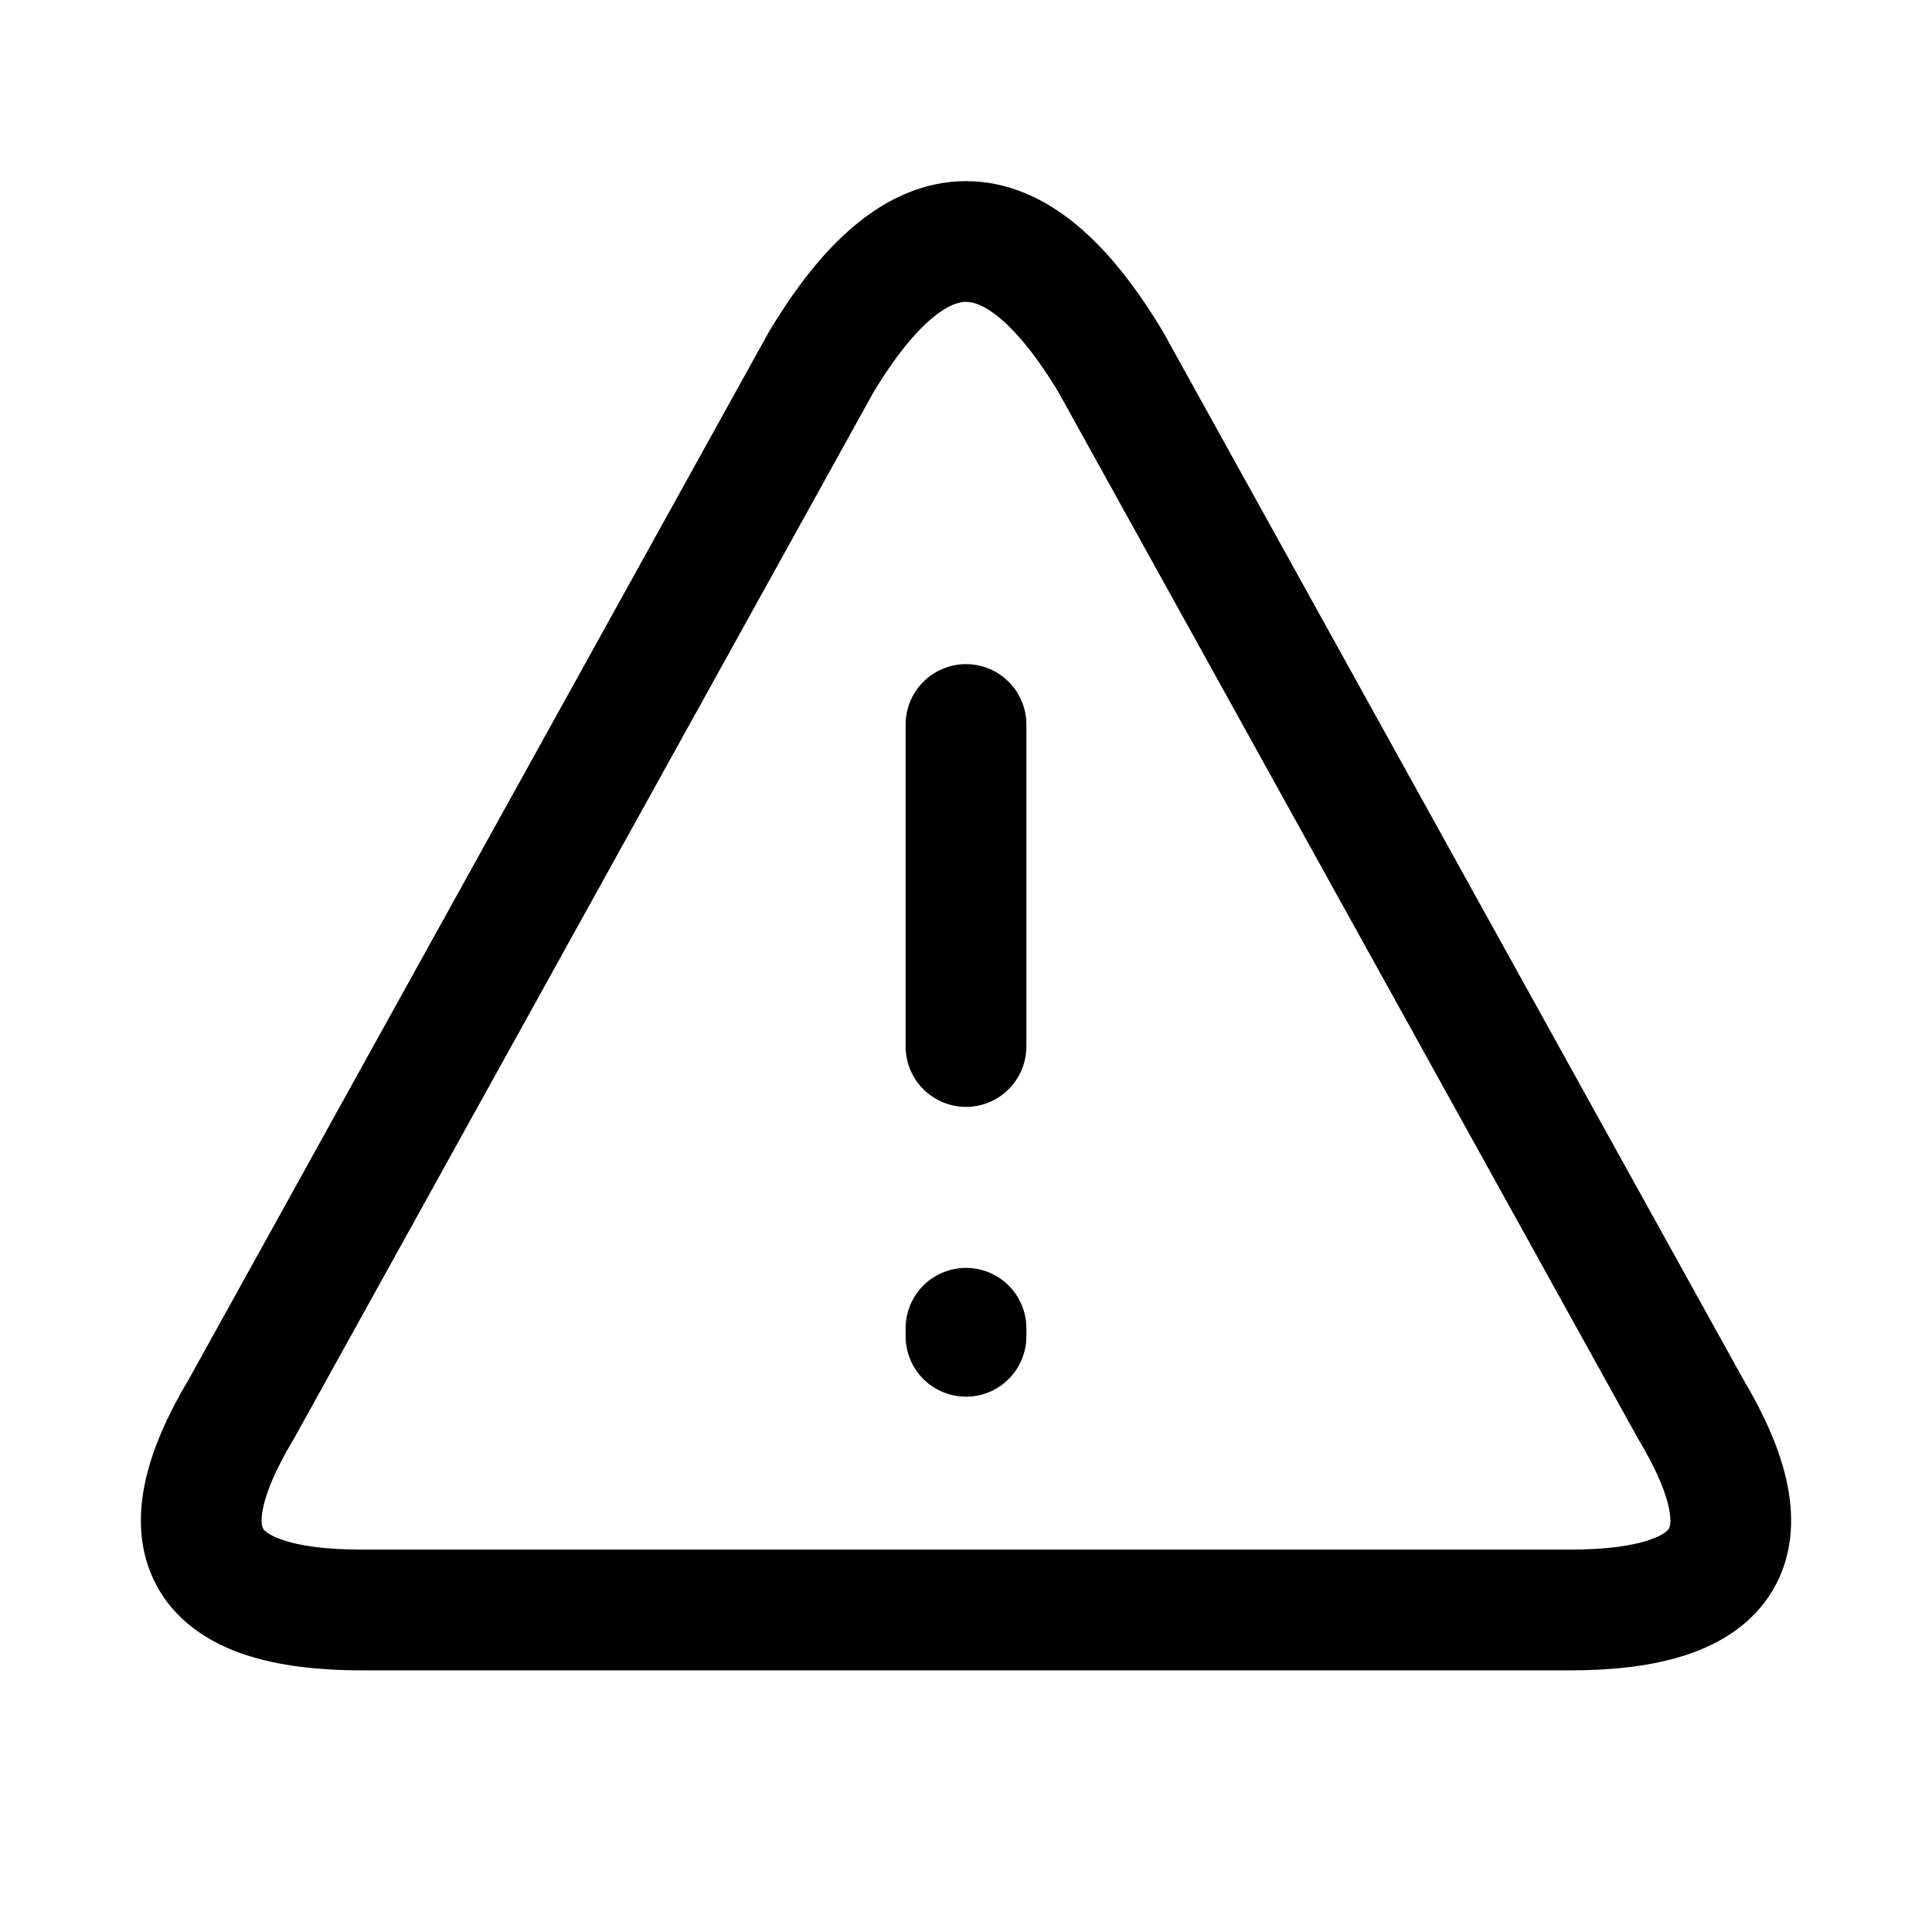
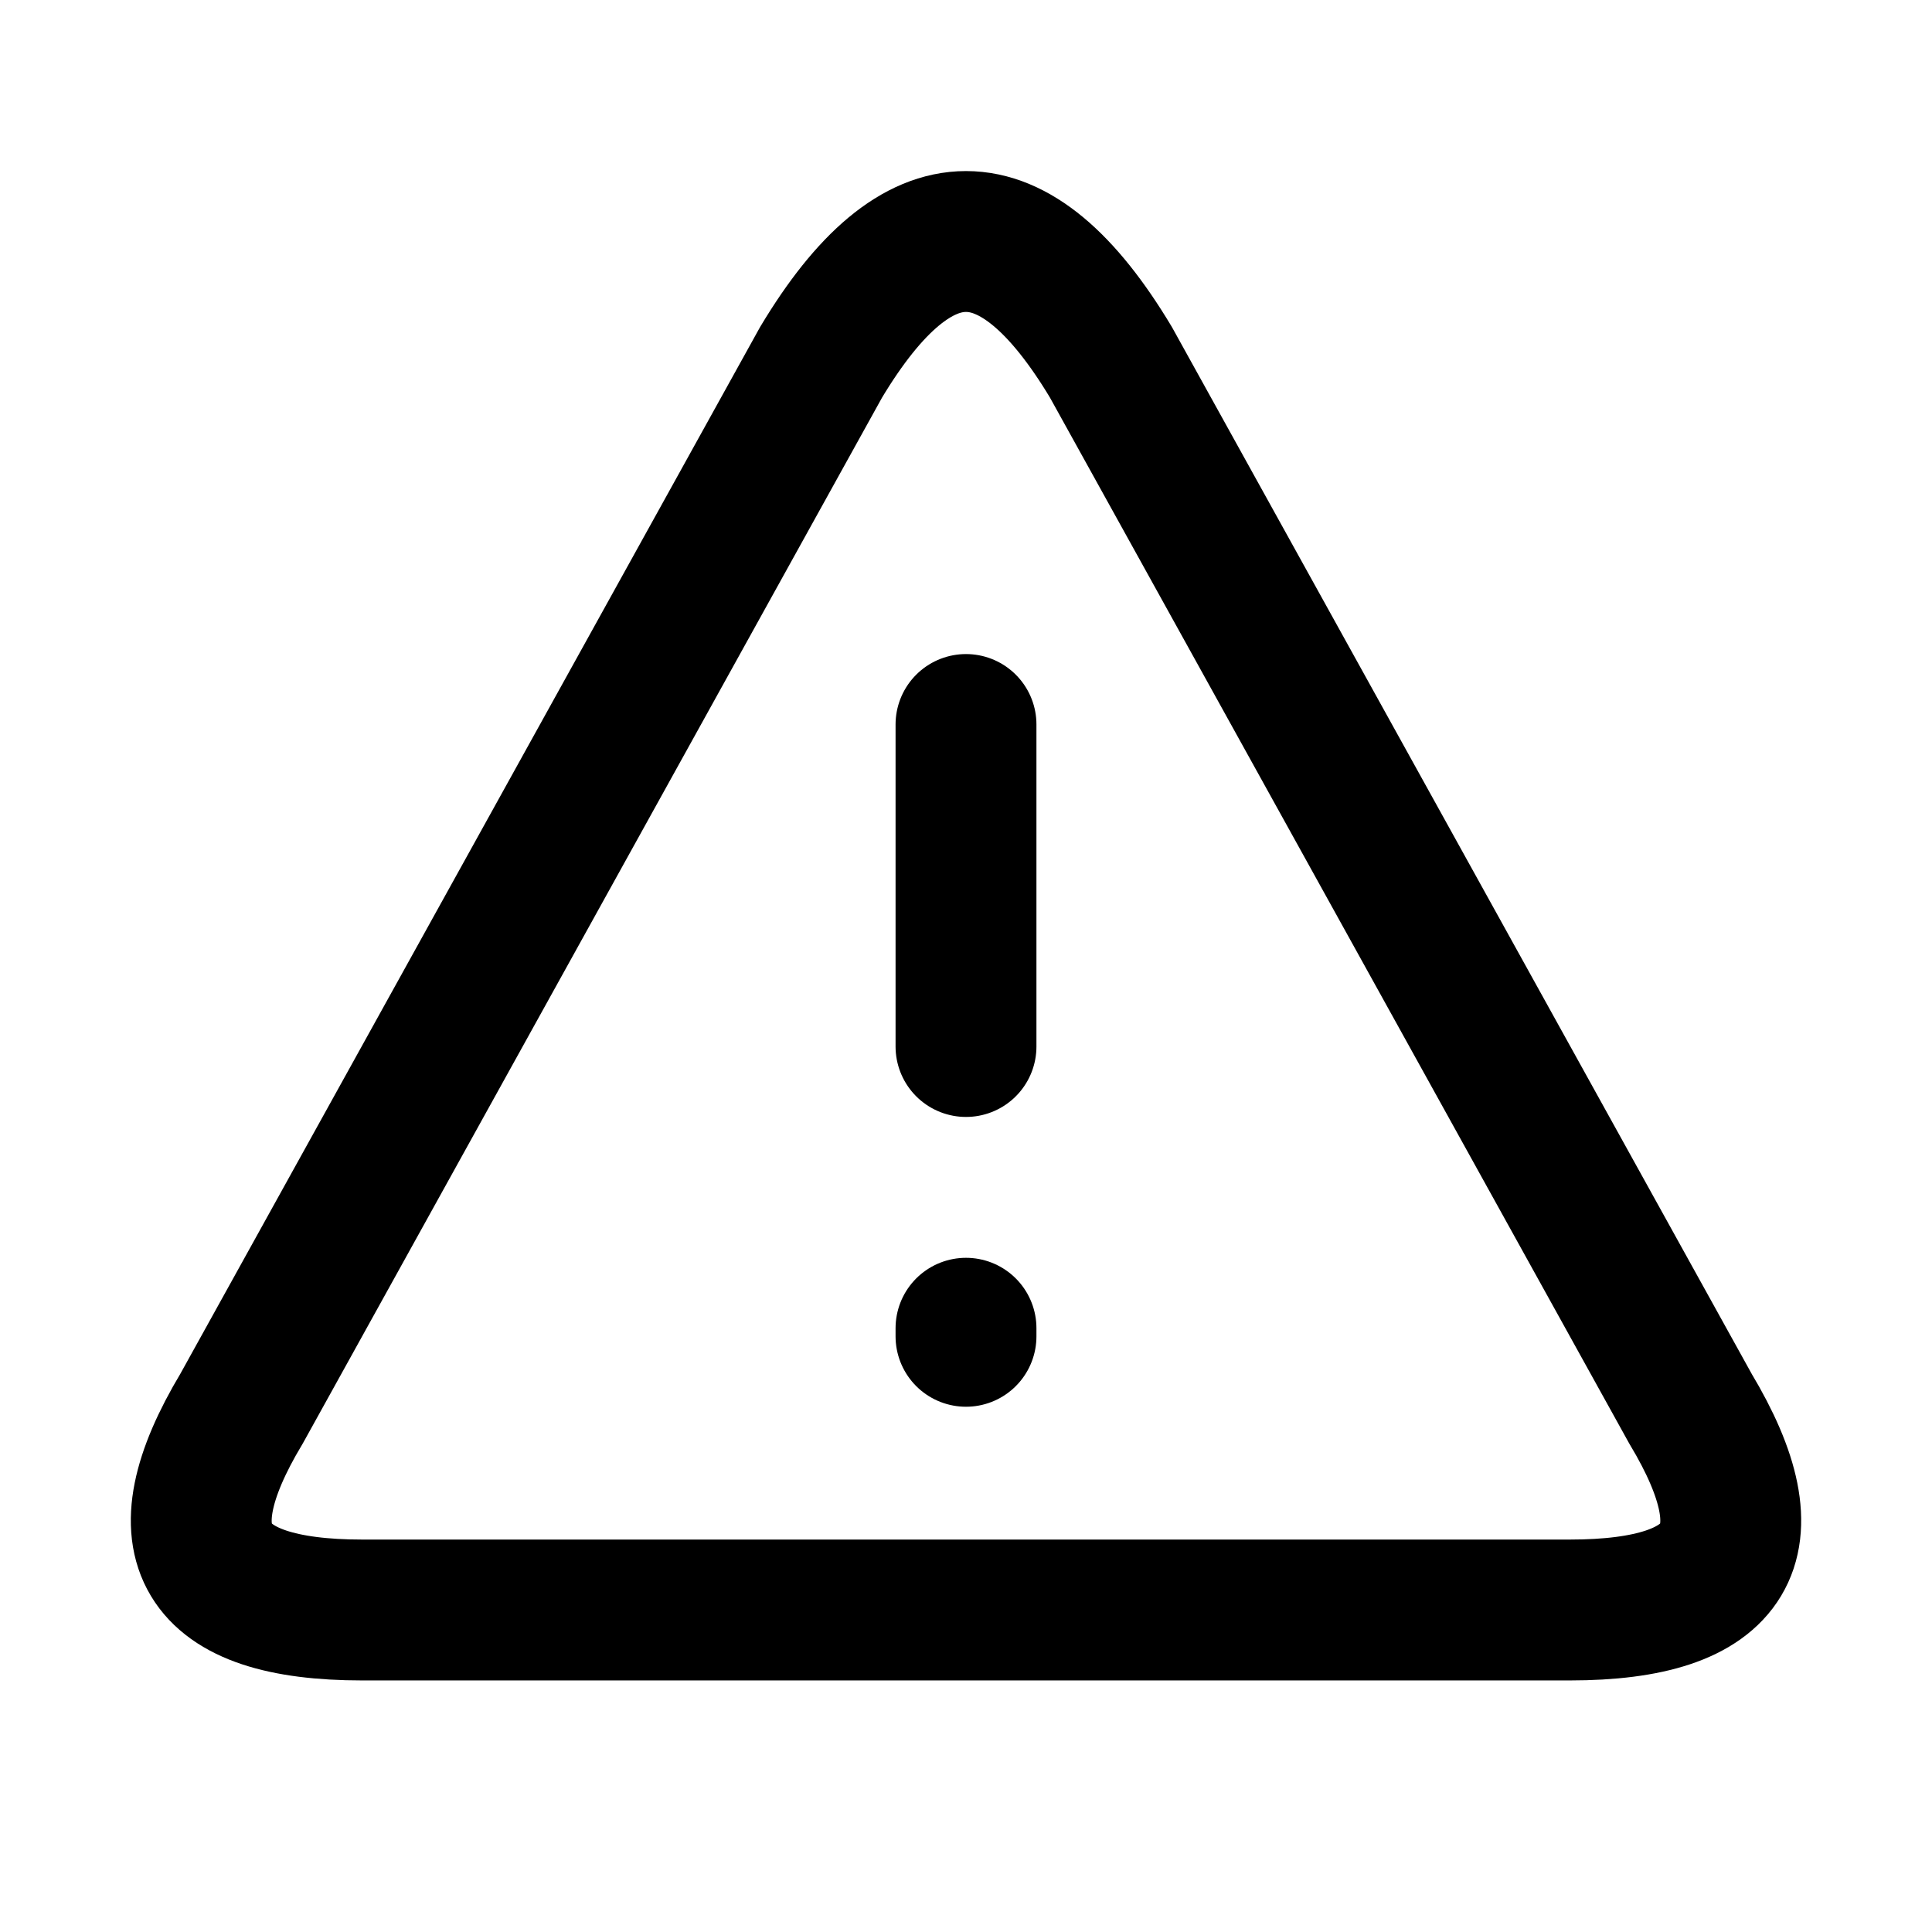
- <svg xmlns="http://www.w3.org/2000/svg" viewBox="0 0 24 24" fill="none" stroke="currentColor" stroke-width="1.5" stroke-linecap="round" stroke-linejoin="round">
+ <svg xmlns="http://www.w3.org/2000/svg" viewBox="0 0 24 24" fill="none" stroke="currentColor" stroke-width="1.75" stroke-linecap="round" stroke-linejoin="round">
  <path d="M10.2 4.5 Q12 1.5 13.8 4.5 L21 17.5 Q22.5 20 19.5 20 H4.5 Q1.5 20 3 17.5 Z" />
  <path d="M12 9 V13" />
  <path d="M12 16.5 V16.6" />
</svg>
